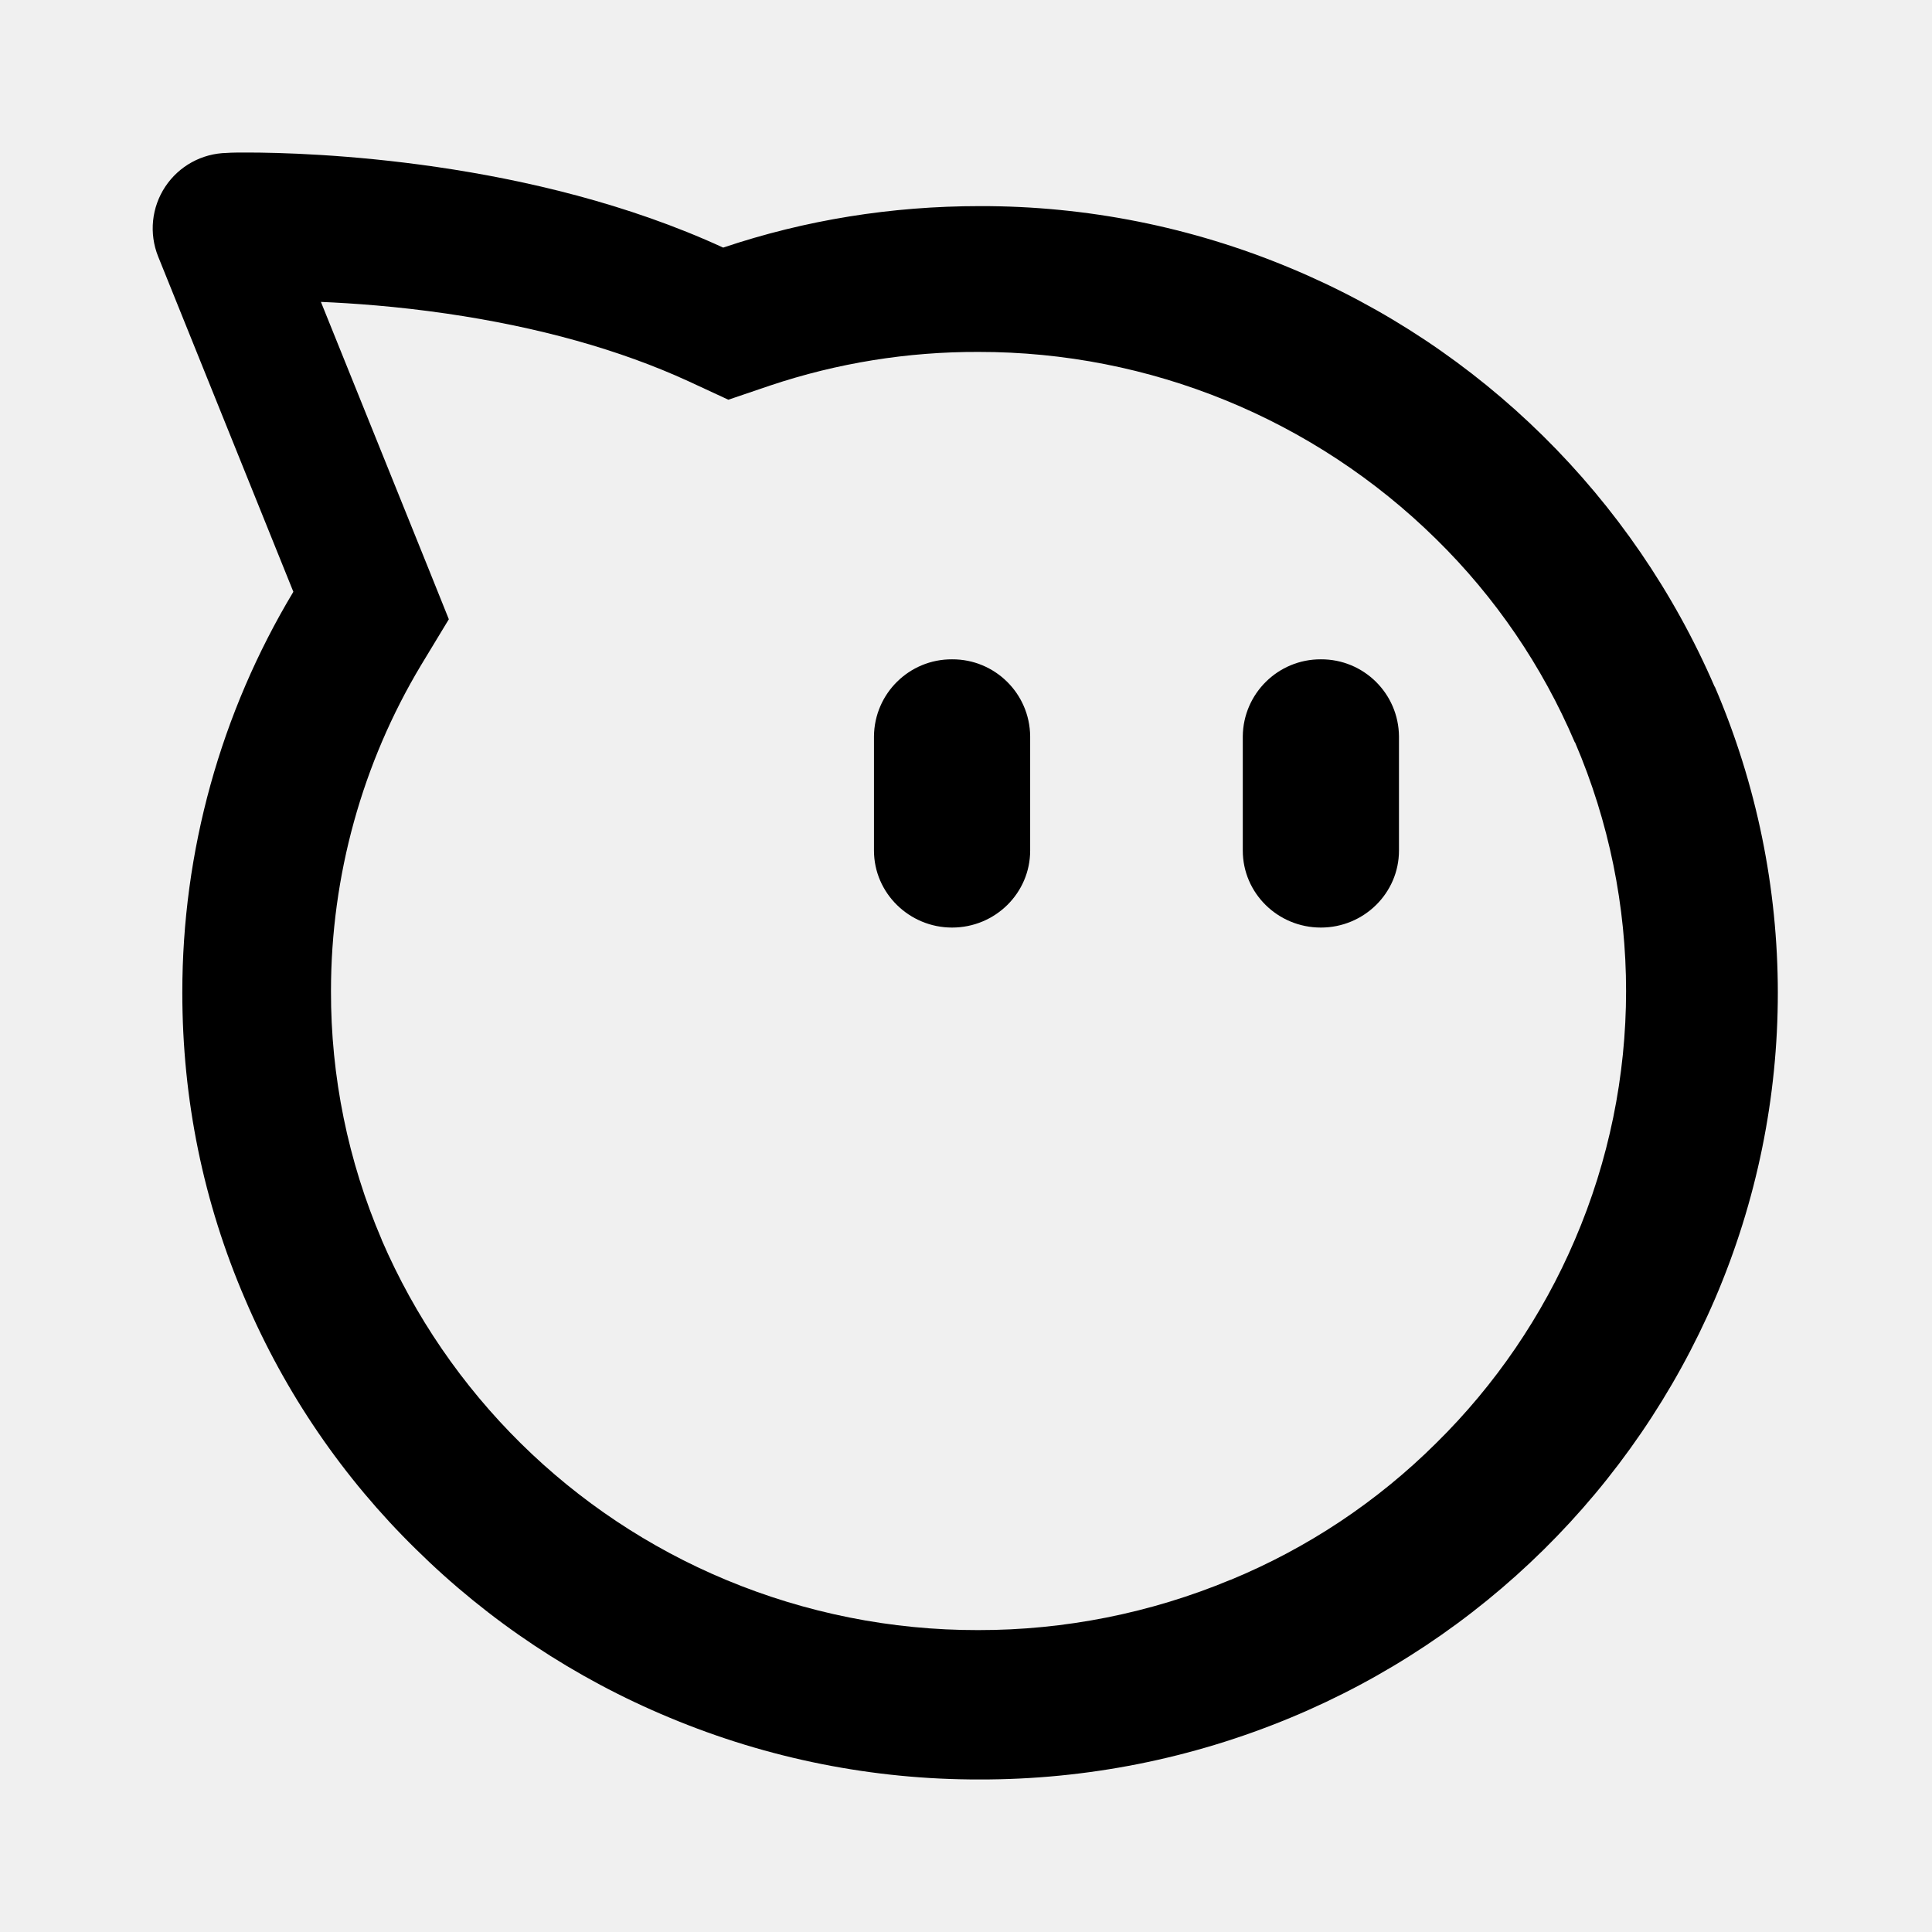
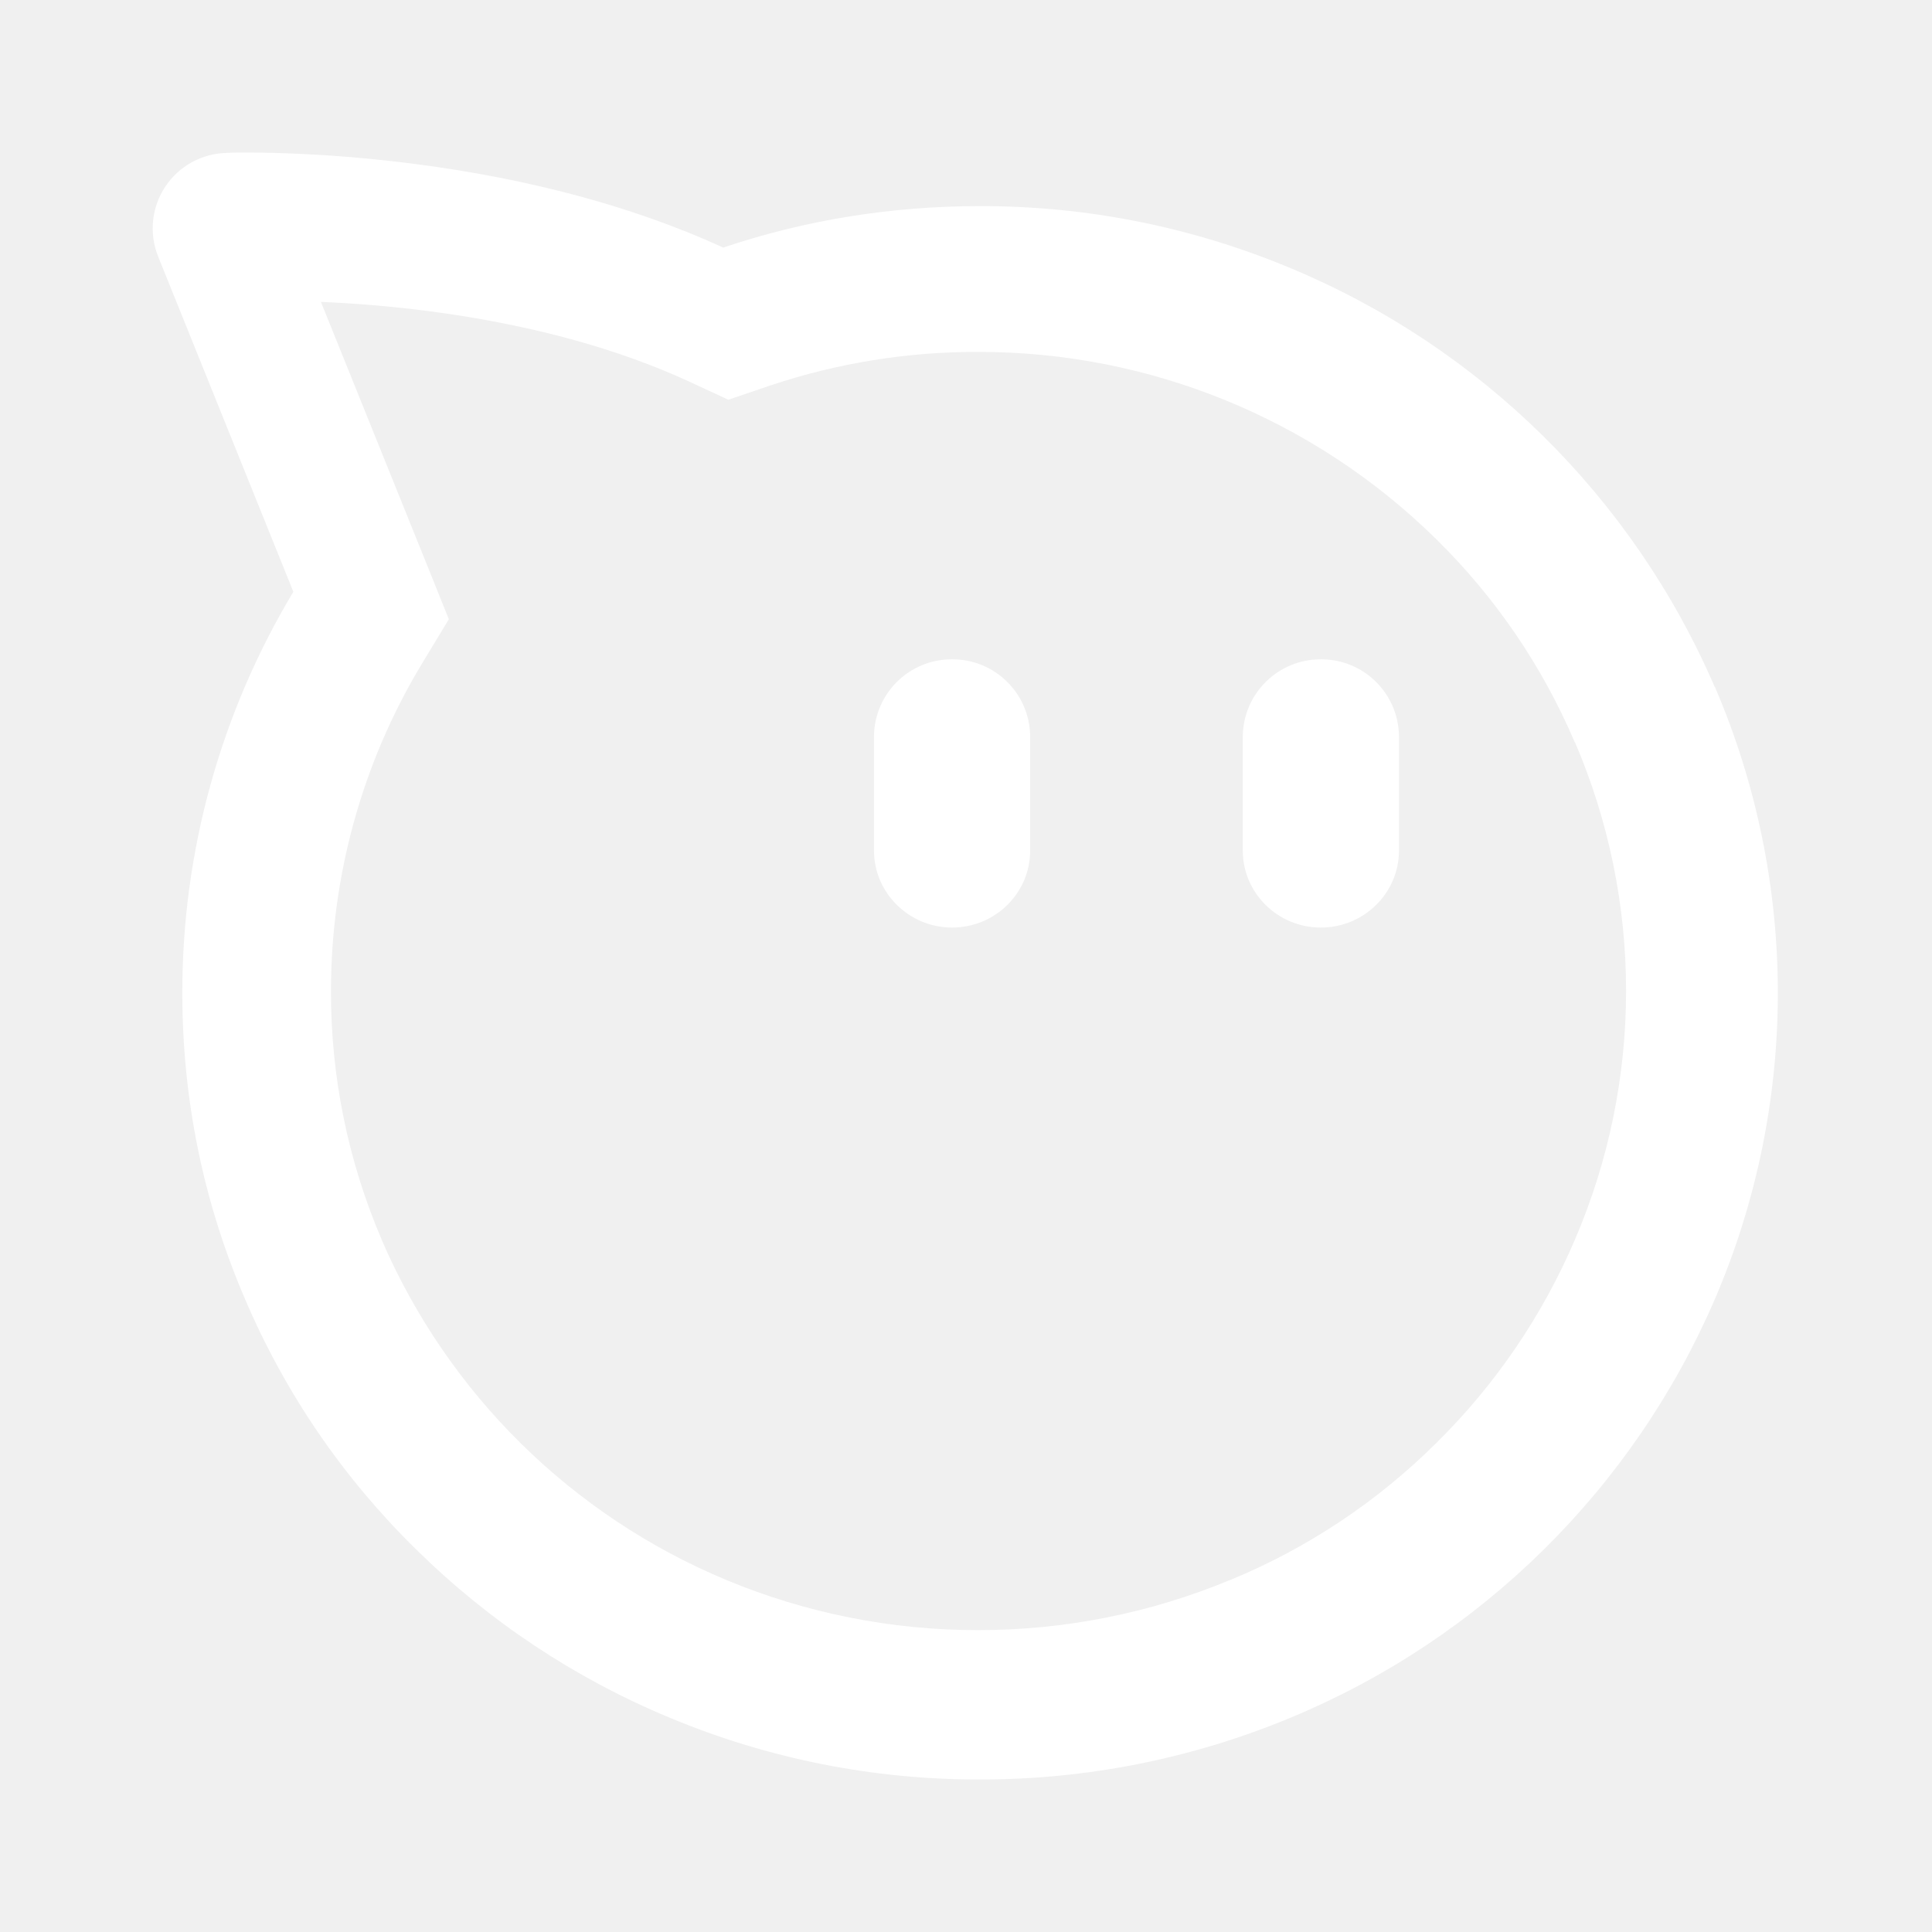
- <svg xmlns="http://www.w3.org/2000/svg" width="800px" height="800px" viewBox="-96 -96 1216 1216" fill="currentColor">
+ <svg xmlns="http://www.w3.org/2000/svg" width="800px" height="800px" viewBox="-96 -96 1216 1216" fill="#FFFFFF">
  <path d="M983.167 336.192a500.223 500.223 0 0 0-267.2-263.552A503.743 503.743 0 0 0 520.704 33.728c-55.552 0-109.824 8.704-161.536 26.112C238.464 4.288 99.073 0 59.073 0 56.193 0 49.281 0 46.721 0.256a47.488 47.488 0 0 0-43.2 65.152l85.12 211.072A489.215 489.215 0 0 0 18.753 528.831c0 67.2 13.248 131.904 39.488 192.832a488.255 488.255 0 0 0 107.52 157.376 500.223 500.223 0 0 0 159.68 106.048 503.551 503.551 0 0 0 195.2 38.912 507.455 507.455 0 0 0 195.712-38.912 499.007 499.007 0 0 0 267.072-263.616 488.319 488.319 0 0 0-0.128-385.28z m-87.936 348.096a400.767 400.767 0 0 1-87.296 128 399.872 399.872 0 0 1-129.408 86.08H678.4a412.031 412.031 0 0 1-158.848 31.616 410.239 410.239 0 0 1-158.592-31.616 406.399 406.399 0 0 1-216.704-213.952v-0.128a394.88 394.88 0 0 1-31.936-156.608c0-72.32 19.648-143.296 56.704-205.056l17.472-28.864-12.544-31.232-67.968-168.512c19.712 0.832 47.552 2.752 79.104 7.36 57.984 8.448 109.248 22.848 152.192 42.56l25.152 11.648 26.368-8.96a408.319 408.319 0 0 1 131.008-21.12 409.727 409.727 0 0 1 288.128 117.824 397.248 397.248 0 0 1 87.168 127.744l0.128 0.128 0.128 0.128a396.8 396.8 0 0 1-0.128 312.96zM735.36 318.976a48.96 48.96 0 0 0-49.152 48.448v71.936c0 26.688 21.952 48.448 49.152 48.448 27.136 0 49.152-21.76 49.152-48.448V367.424a48.896 48.896 0 0 0-49.152-48.448z m-232.128 0a48.896 48.896 0 0 0-49.152 48.448v71.936c0 26.688 22.144 48.448 49.152 48.448 27.2 0 49.152-21.76 49.152-48.448V367.424a48.896 48.896 0 0 0-49.152-48.448z" />
</svg>
